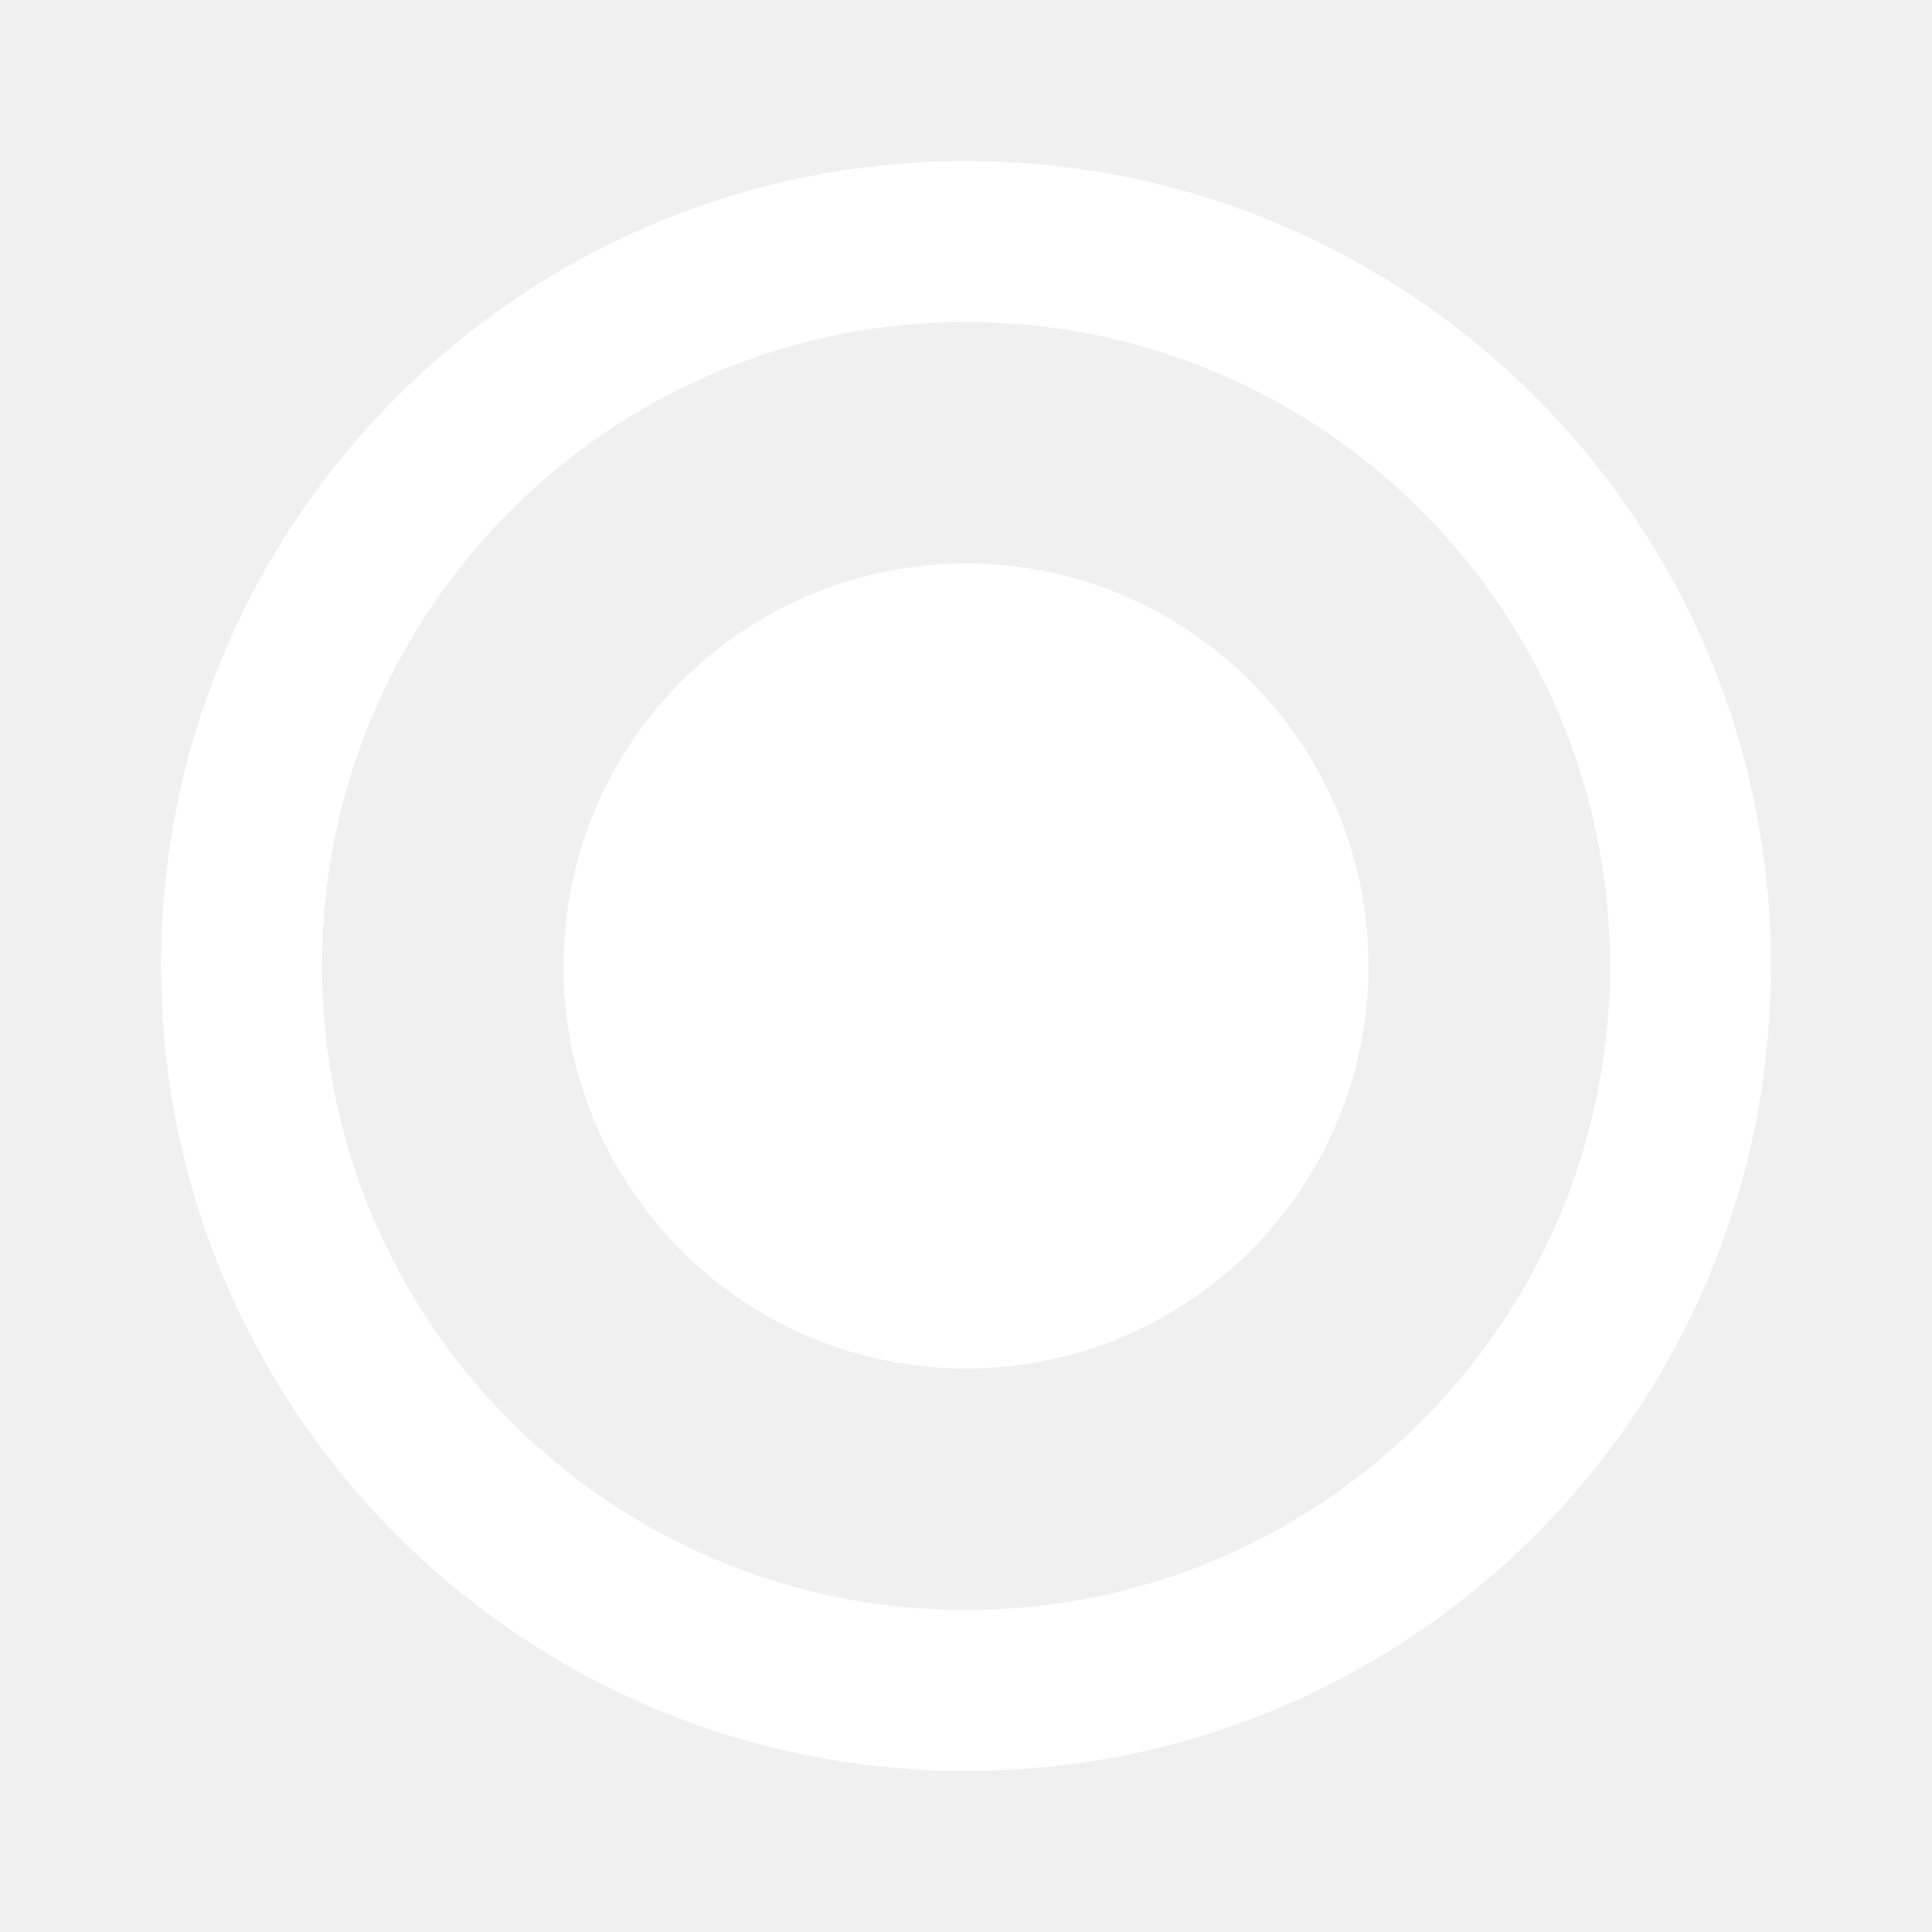
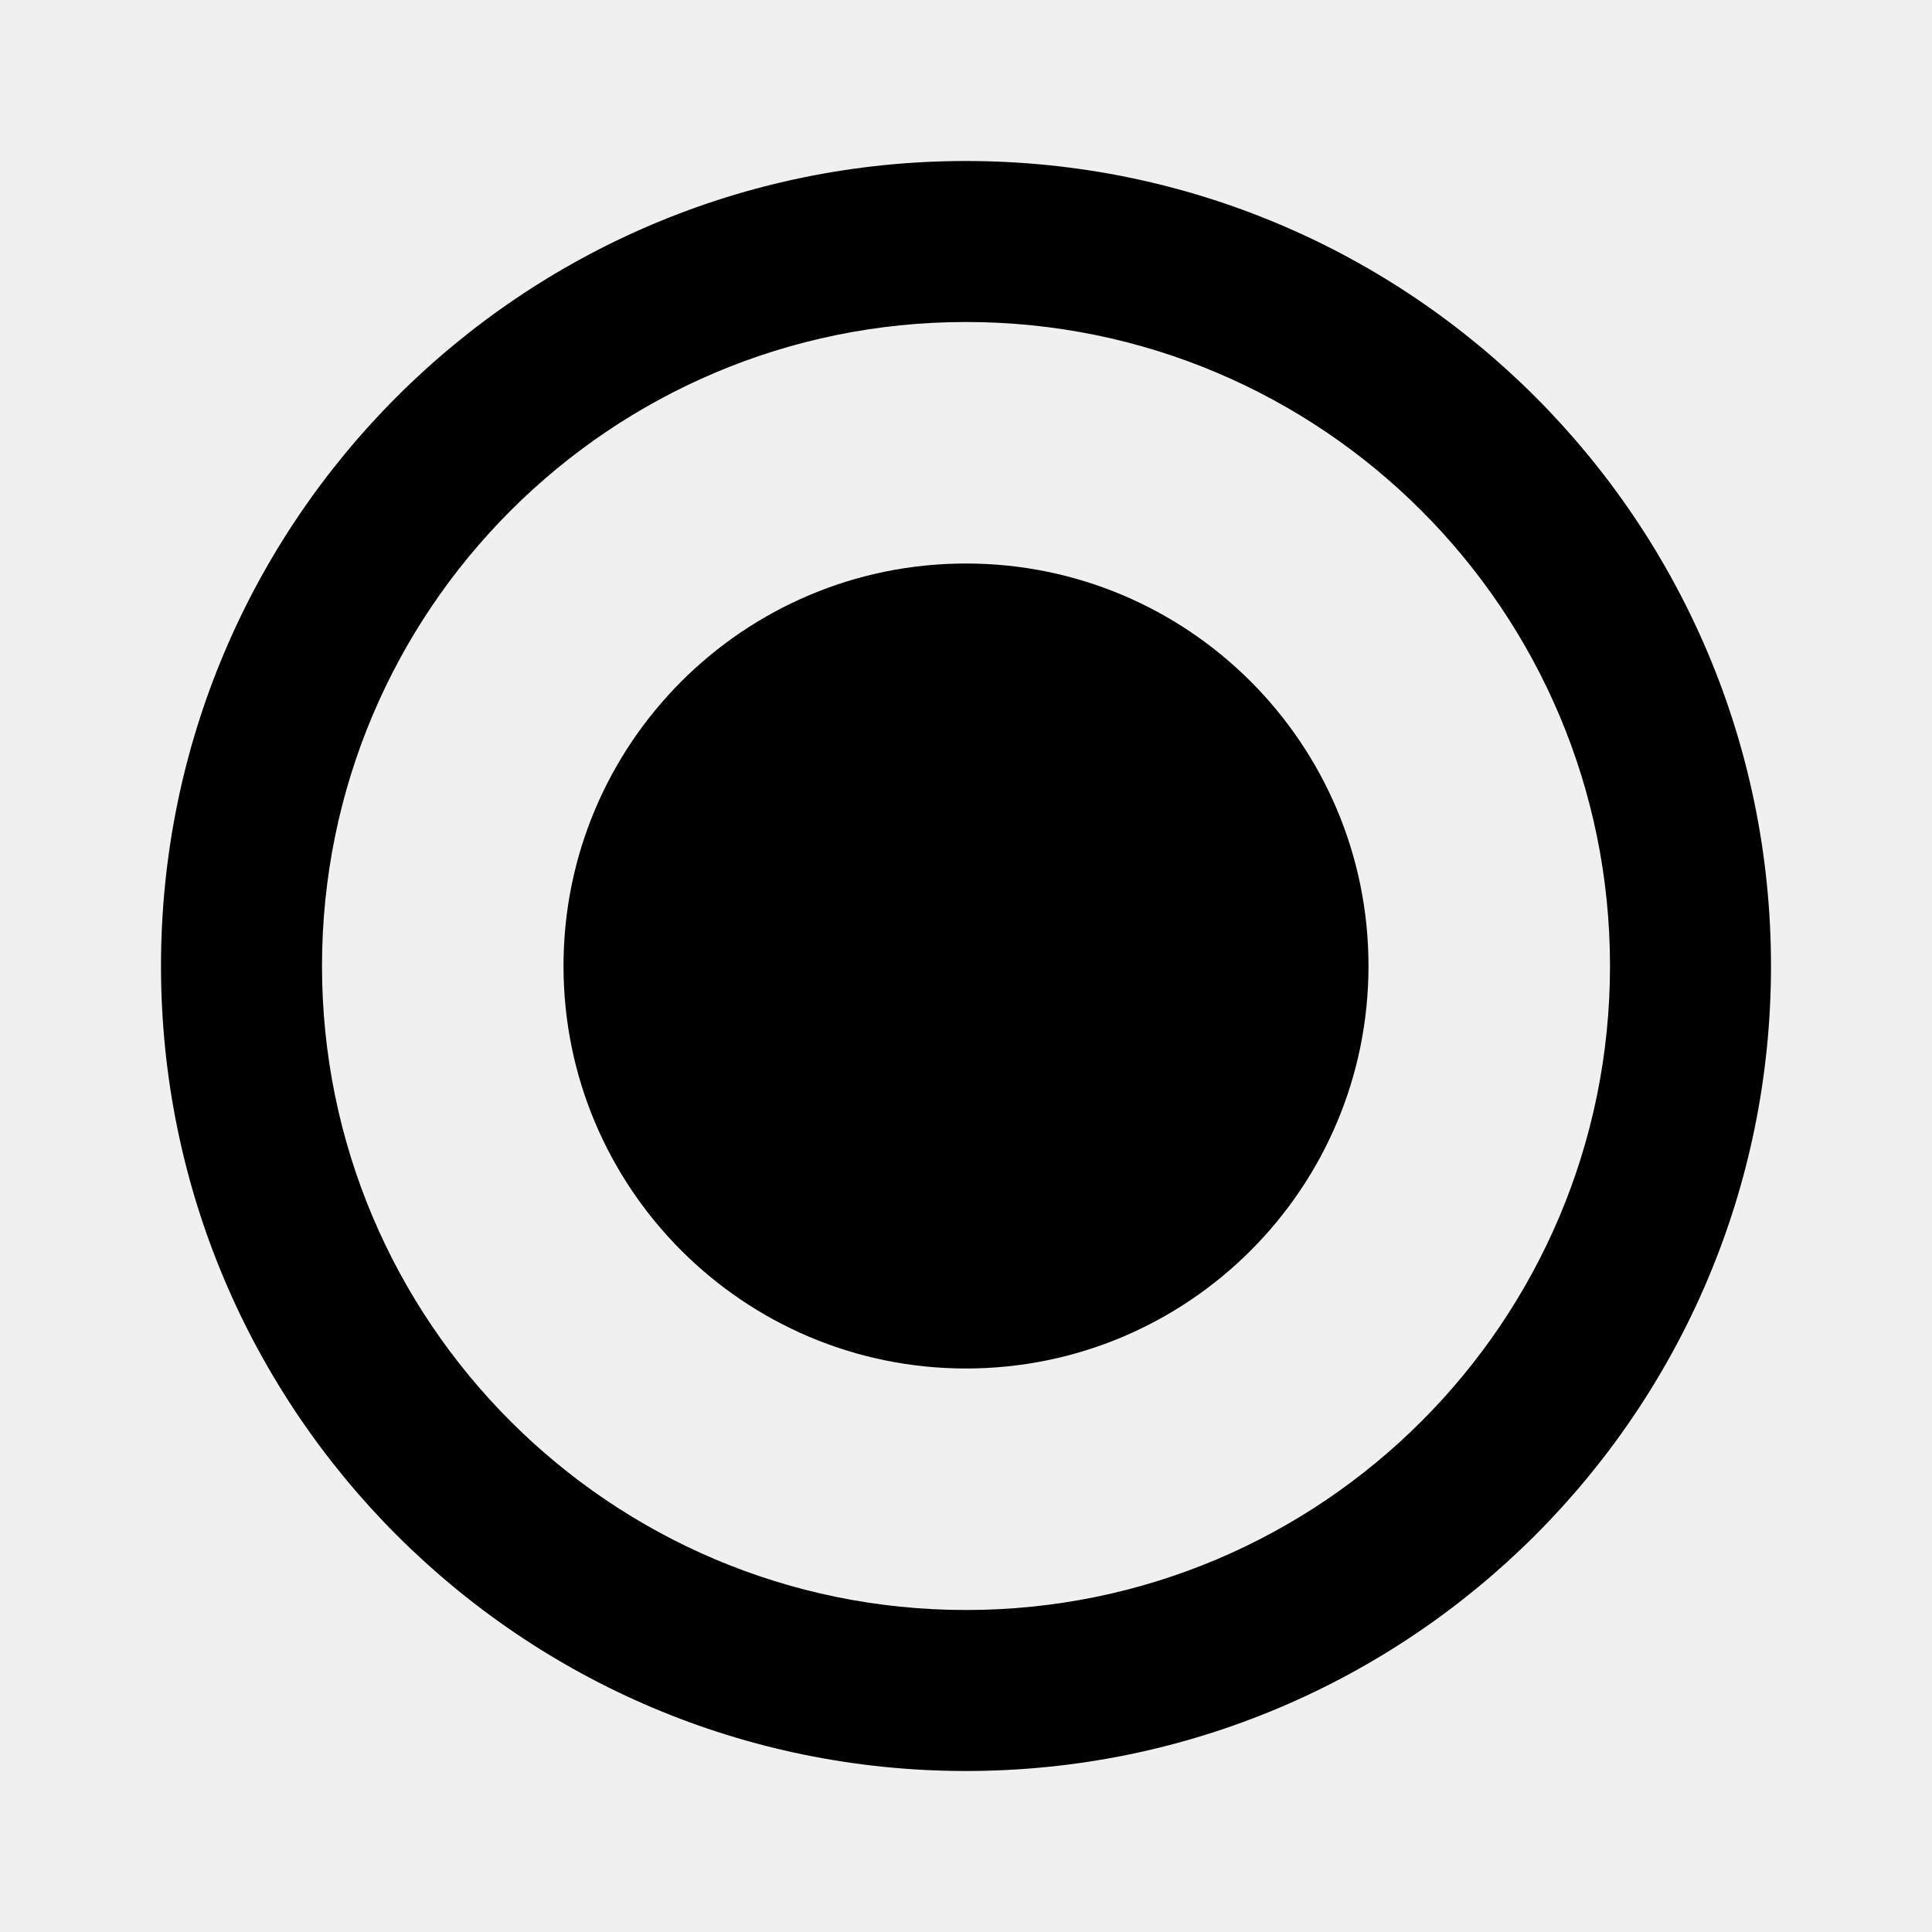
<svg xmlns="http://www.w3.org/2000/svg" width="24px" height="24px" viewBox="0 0 24 24">
  <g data-name="Layer 2">
-     <g data-name="radio-button-on" fill="white">
+     <g data-name="radio-button-on">
      <rect width="24" height="24" opacity="0" />
      <path d="M12 2a10 10 0 1 0 10 10A10 10 0 0 0 12 2zm0 18a8 8 0 1 1 8-8 8 8 0 0 1-8 8z" />
      <path d="M12 7a5 5 0 1 0 5 5 5 5 0 0 0-5-5z" />
    </g>
  </g>
</svg>
